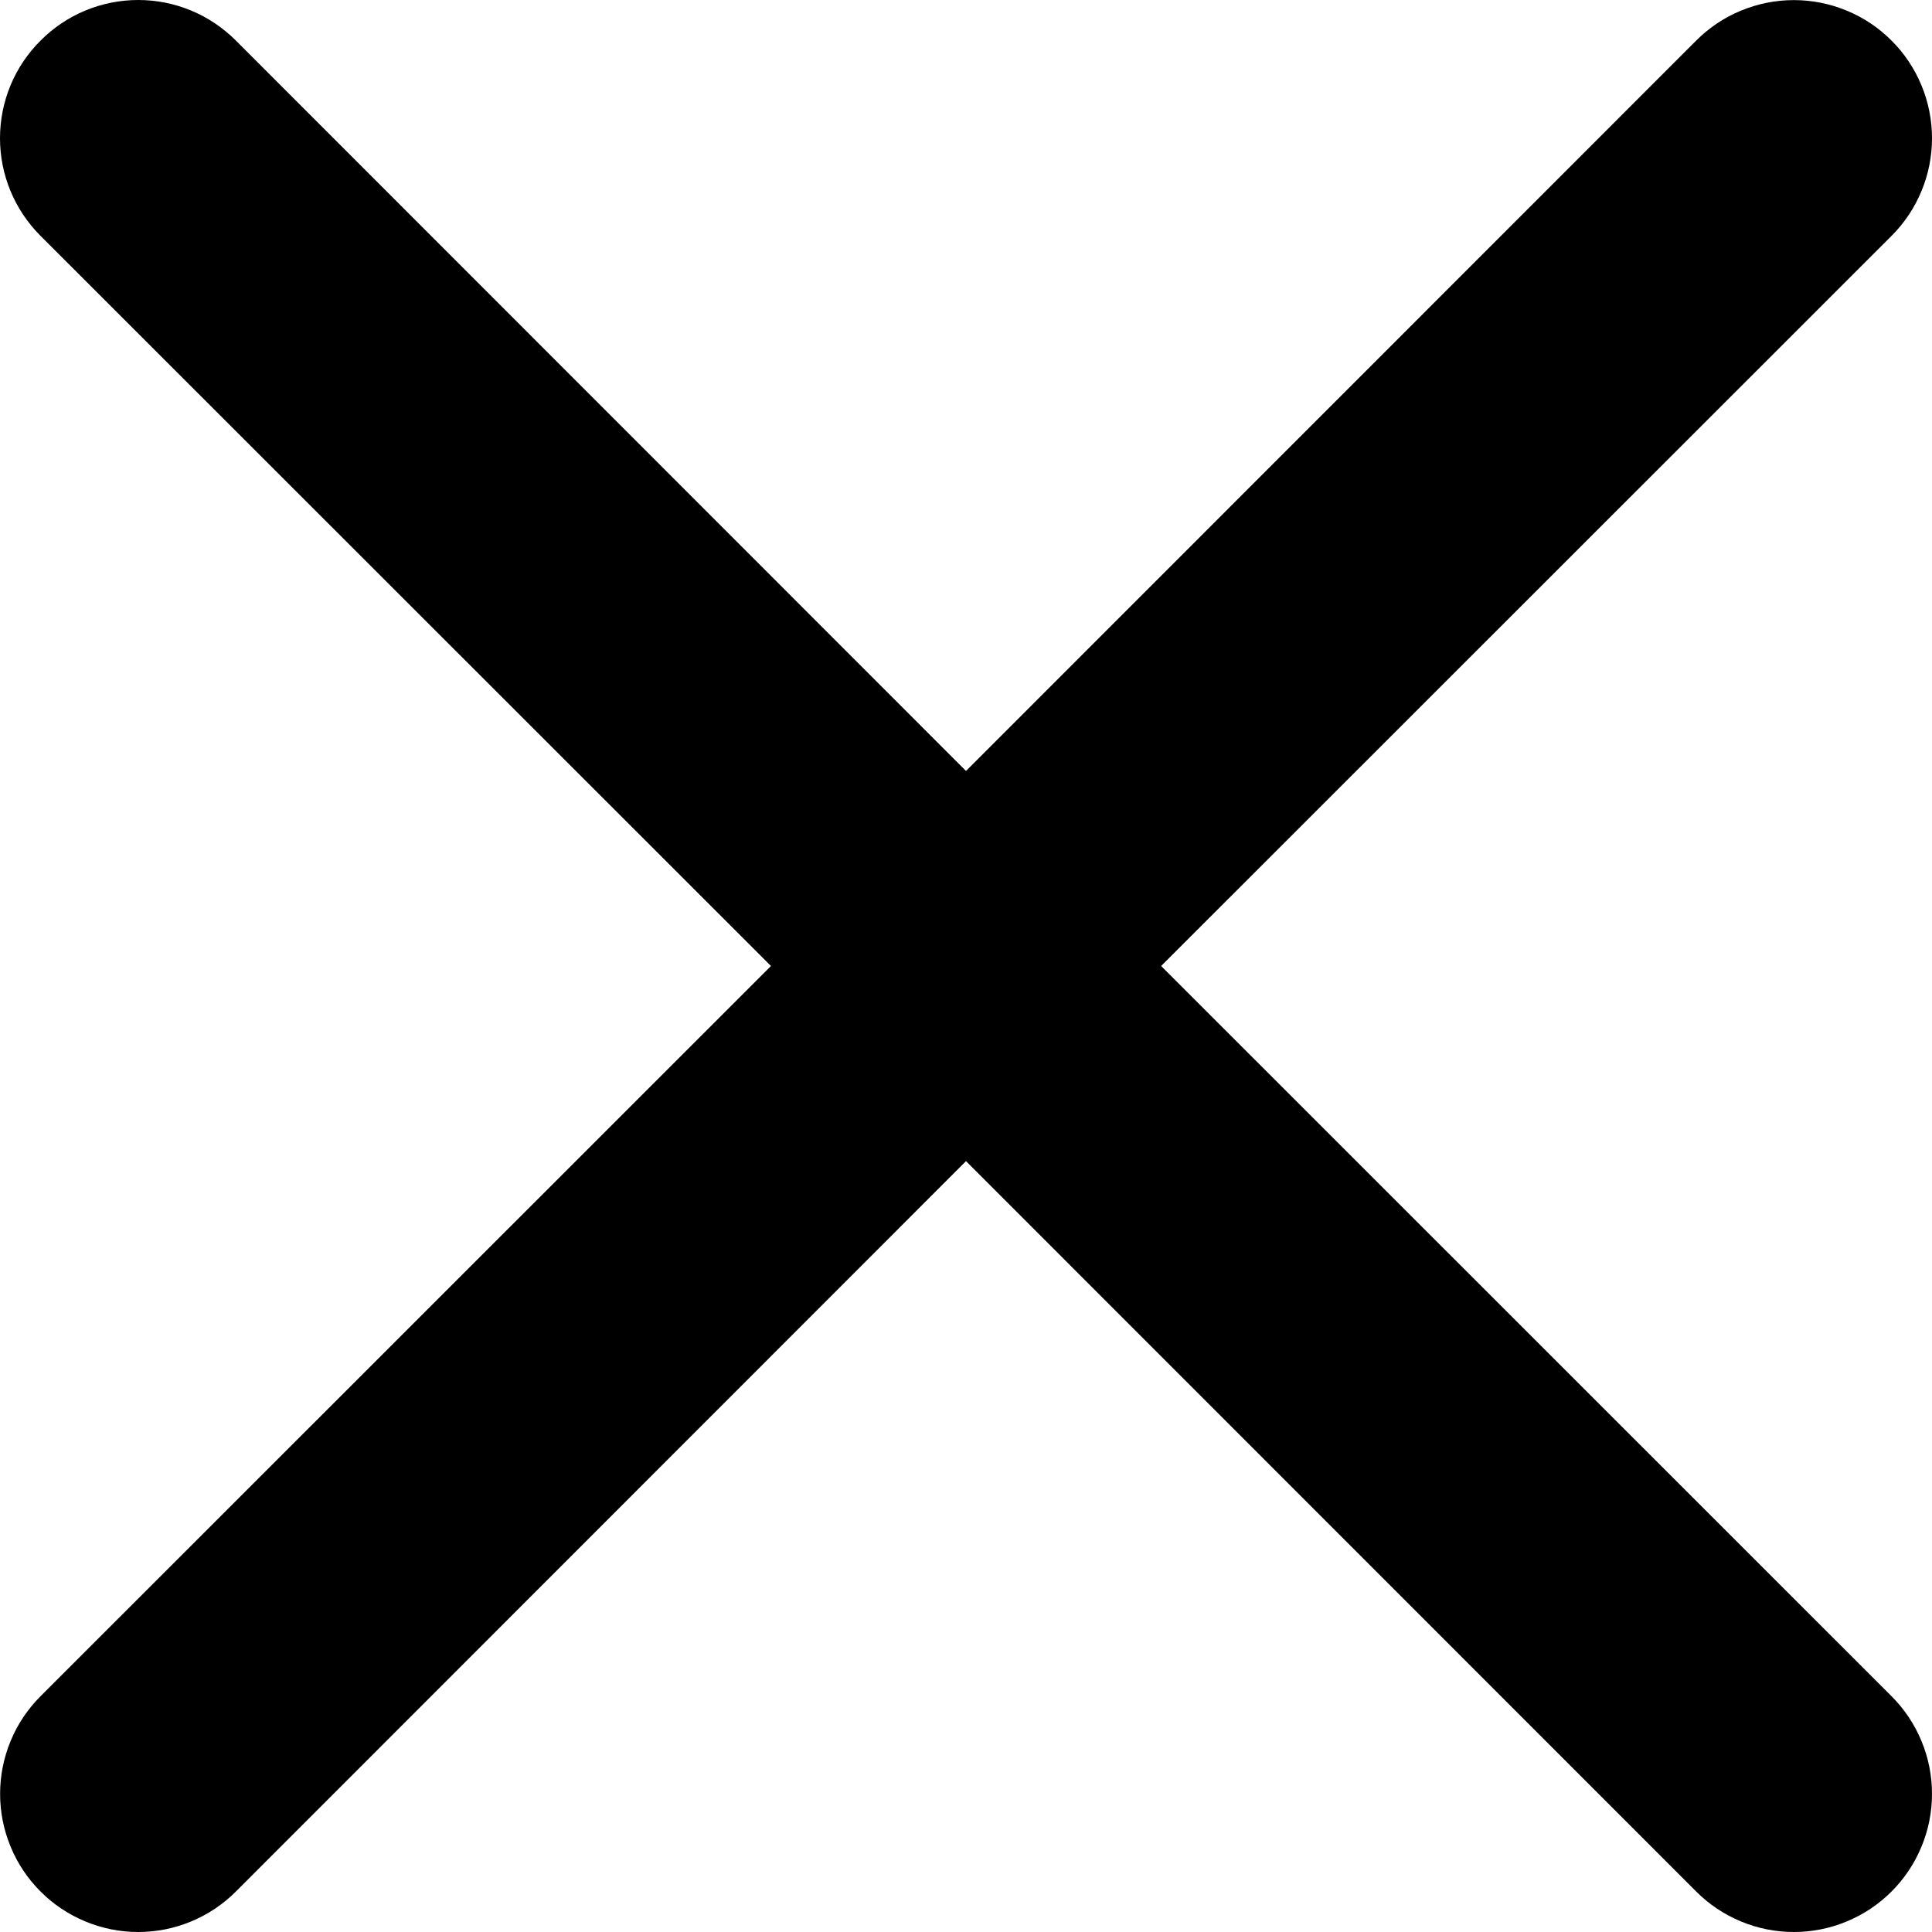
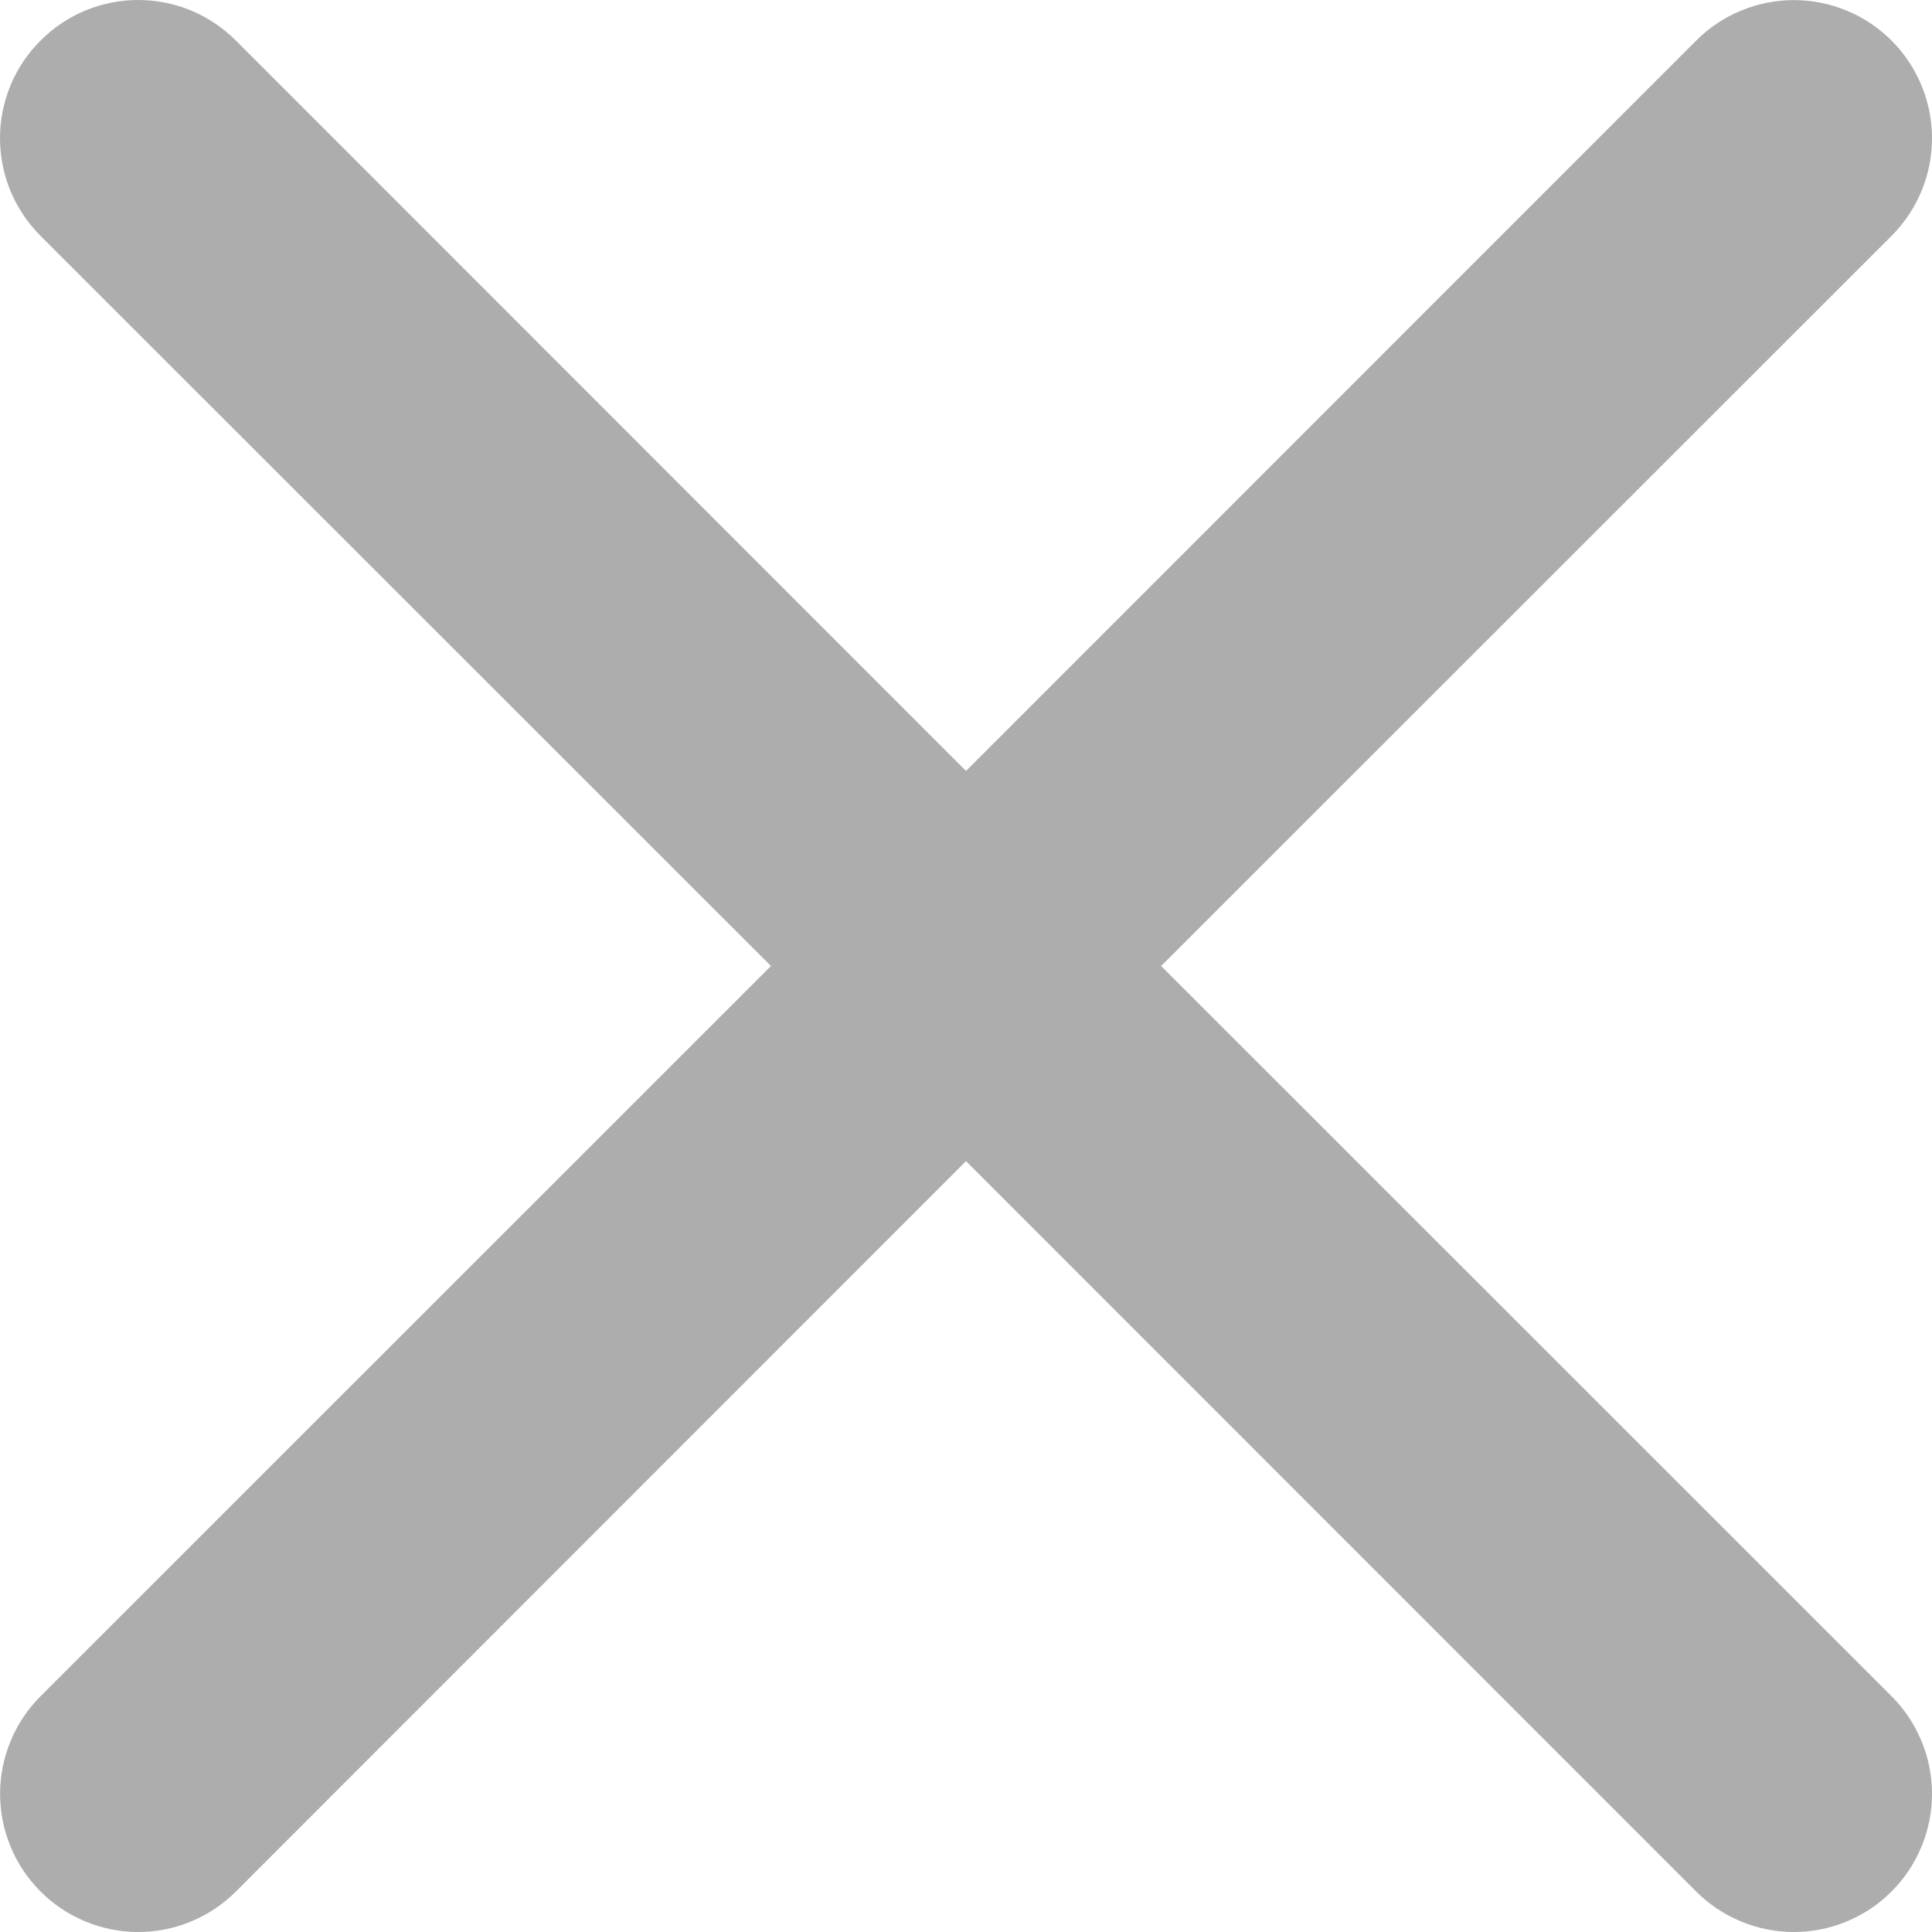
<svg xmlns="http://www.w3.org/2000/svg" width="20" height="20" viewBox="0 0 20 20" fill="none">
-   <path d="M0.42 0.42C0.552 0.287 0.71 0.181 0.883 0.109C1.057 0.037 1.243 0 1.431 0C1.619 0 1.805 0.037 1.978 0.109C2.152 0.181 2.309 0.287 2.442 0.42L10 7.981L17.559 0.42C17.692 0.287 17.849 0.181 18.023 0.11C18.196 0.038 18.382 0.001 18.57 0.001C18.758 0.001 18.944 0.038 19.117 0.11C19.291 0.181 19.448 0.287 19.581 0.42C19.714 0.552 19.819 0.71 19.891 0.884C19.963 1.057 20 1.243 20 1.431C20 1.619 19.963 1.805 19.891 1.978C19.819 2.152 19.714 2.309 19.581 2.442L12.02 10L19.581 17.559C19.714 17.692 19.819 17.849 19.891 18.023C19.963 18.196 20 18.382 20 18.57C20 18.758 19.963 18.944 19.891 19.117C19.819 19.291 19.714 19.448 19.581 19.581C19.448 19.714 19.291 19.819 19.117 19.891C18.944 19.963 18.758 20 18.57 20C18.382 20 18.196 19.963 18.023 19.891C17.849 19.819 17.692 19.714 17.559 19.581L10 12.02L2.442 19.581C2.309 19.714 2.152 19.819 1.978 19.891C1.805 19.963 1.619 20 1.431 20C1.243 20 1.057 19.963 0.884 19.891C0.71 19.819 0.552 19.714 0.42 19.581C0.287 19.448 0.181 19.291 0.11 19.117C0.038 18.944 0.001 18.758 0.001 18.57C0.001 18.382 0.038 18.196 0.11 18.023C0.181 17.849 0.287 17.692 0.42 17.559L7.981 10L0.42 2.442C0.287 2.309 0.181 2.152 0.109 1.978C0.037 1.805 0 1.619 0 1.431C0 1.243 0.037 1.057 0.109 0.883C0.181 0.71 0.287 0.552 0.42 0.42Z" fill="black" />
+   <path d="M0.42 0.42C0.552 0.287 0.71 0.181 0.883 0.109C1.057 0.037 1.243 0 1.431 0C1.619 0 1.805 0.037 1.978 0.109C2.152 0.181 2.309 0.287 2.442 0.42L10 7.981L17.559 0.42C17.692 0.287 17.849 0.181 18.023 0.11C18.196 0.038 18.382 0.001 18.57 0.001C18.758 0.001 18.944 0.038 19.117 0.11C19.291 0.181 19.448 0.287 19.581 0.42C19.714 0.552 19.819 0.71 19.891 0.884C19.963 1.057 20 1.243 20 1.431C20 1.619 19.963 1.805 19.891 1.978C19.819 2.152 19.714 2.309 19.581 2.442L12.02 10L19.581 17.559C19.714 17.692 19.819 17.849 19.891 18.023C19.963 18.196 20 18.382 20 18.57C20 18.758 19.963 18.944 19.891 19.117C19.819 19.291 19.714 19.448 19.581 19.581C19.448 19.714 19.291 19.819 19.117 19.891C18.944 19.963 18.758 20 18.57 20C18.382 20 18.196 19.963 18.023 19.891C17.849 19.819 17.692 19.714 17.559 19.581L10 12.02L2.442 19.581C2.309 19.714 2.152 19.819 1.978 19.891C1.805 19.963 1.619 20 1.431 20C1.243 20 1.057 19.963 0.884 19.891C0.71 19.819 0.552 19.714 0.42 19.581C0.287 19.448 0.181 19.291 0.11 19.117C0.038 18.944 0.001 18.758 0.001 18.57C0.001 18.382 0.038 18.196 0.11 18.023C0.181 17.849 0.287 17.692 0.42 17.559L7.981 10L0.42 2.442C0.287 2.309 0.181 2.152 0.109 1.978C0.037 1.805 0 1.619 0 1.431C0 1.243 0.037 1.057 0.109 0.883C0.181 0.71 0.287 0.552 0.42 0.42Z" fill="#ADADAD" />
</svg>
